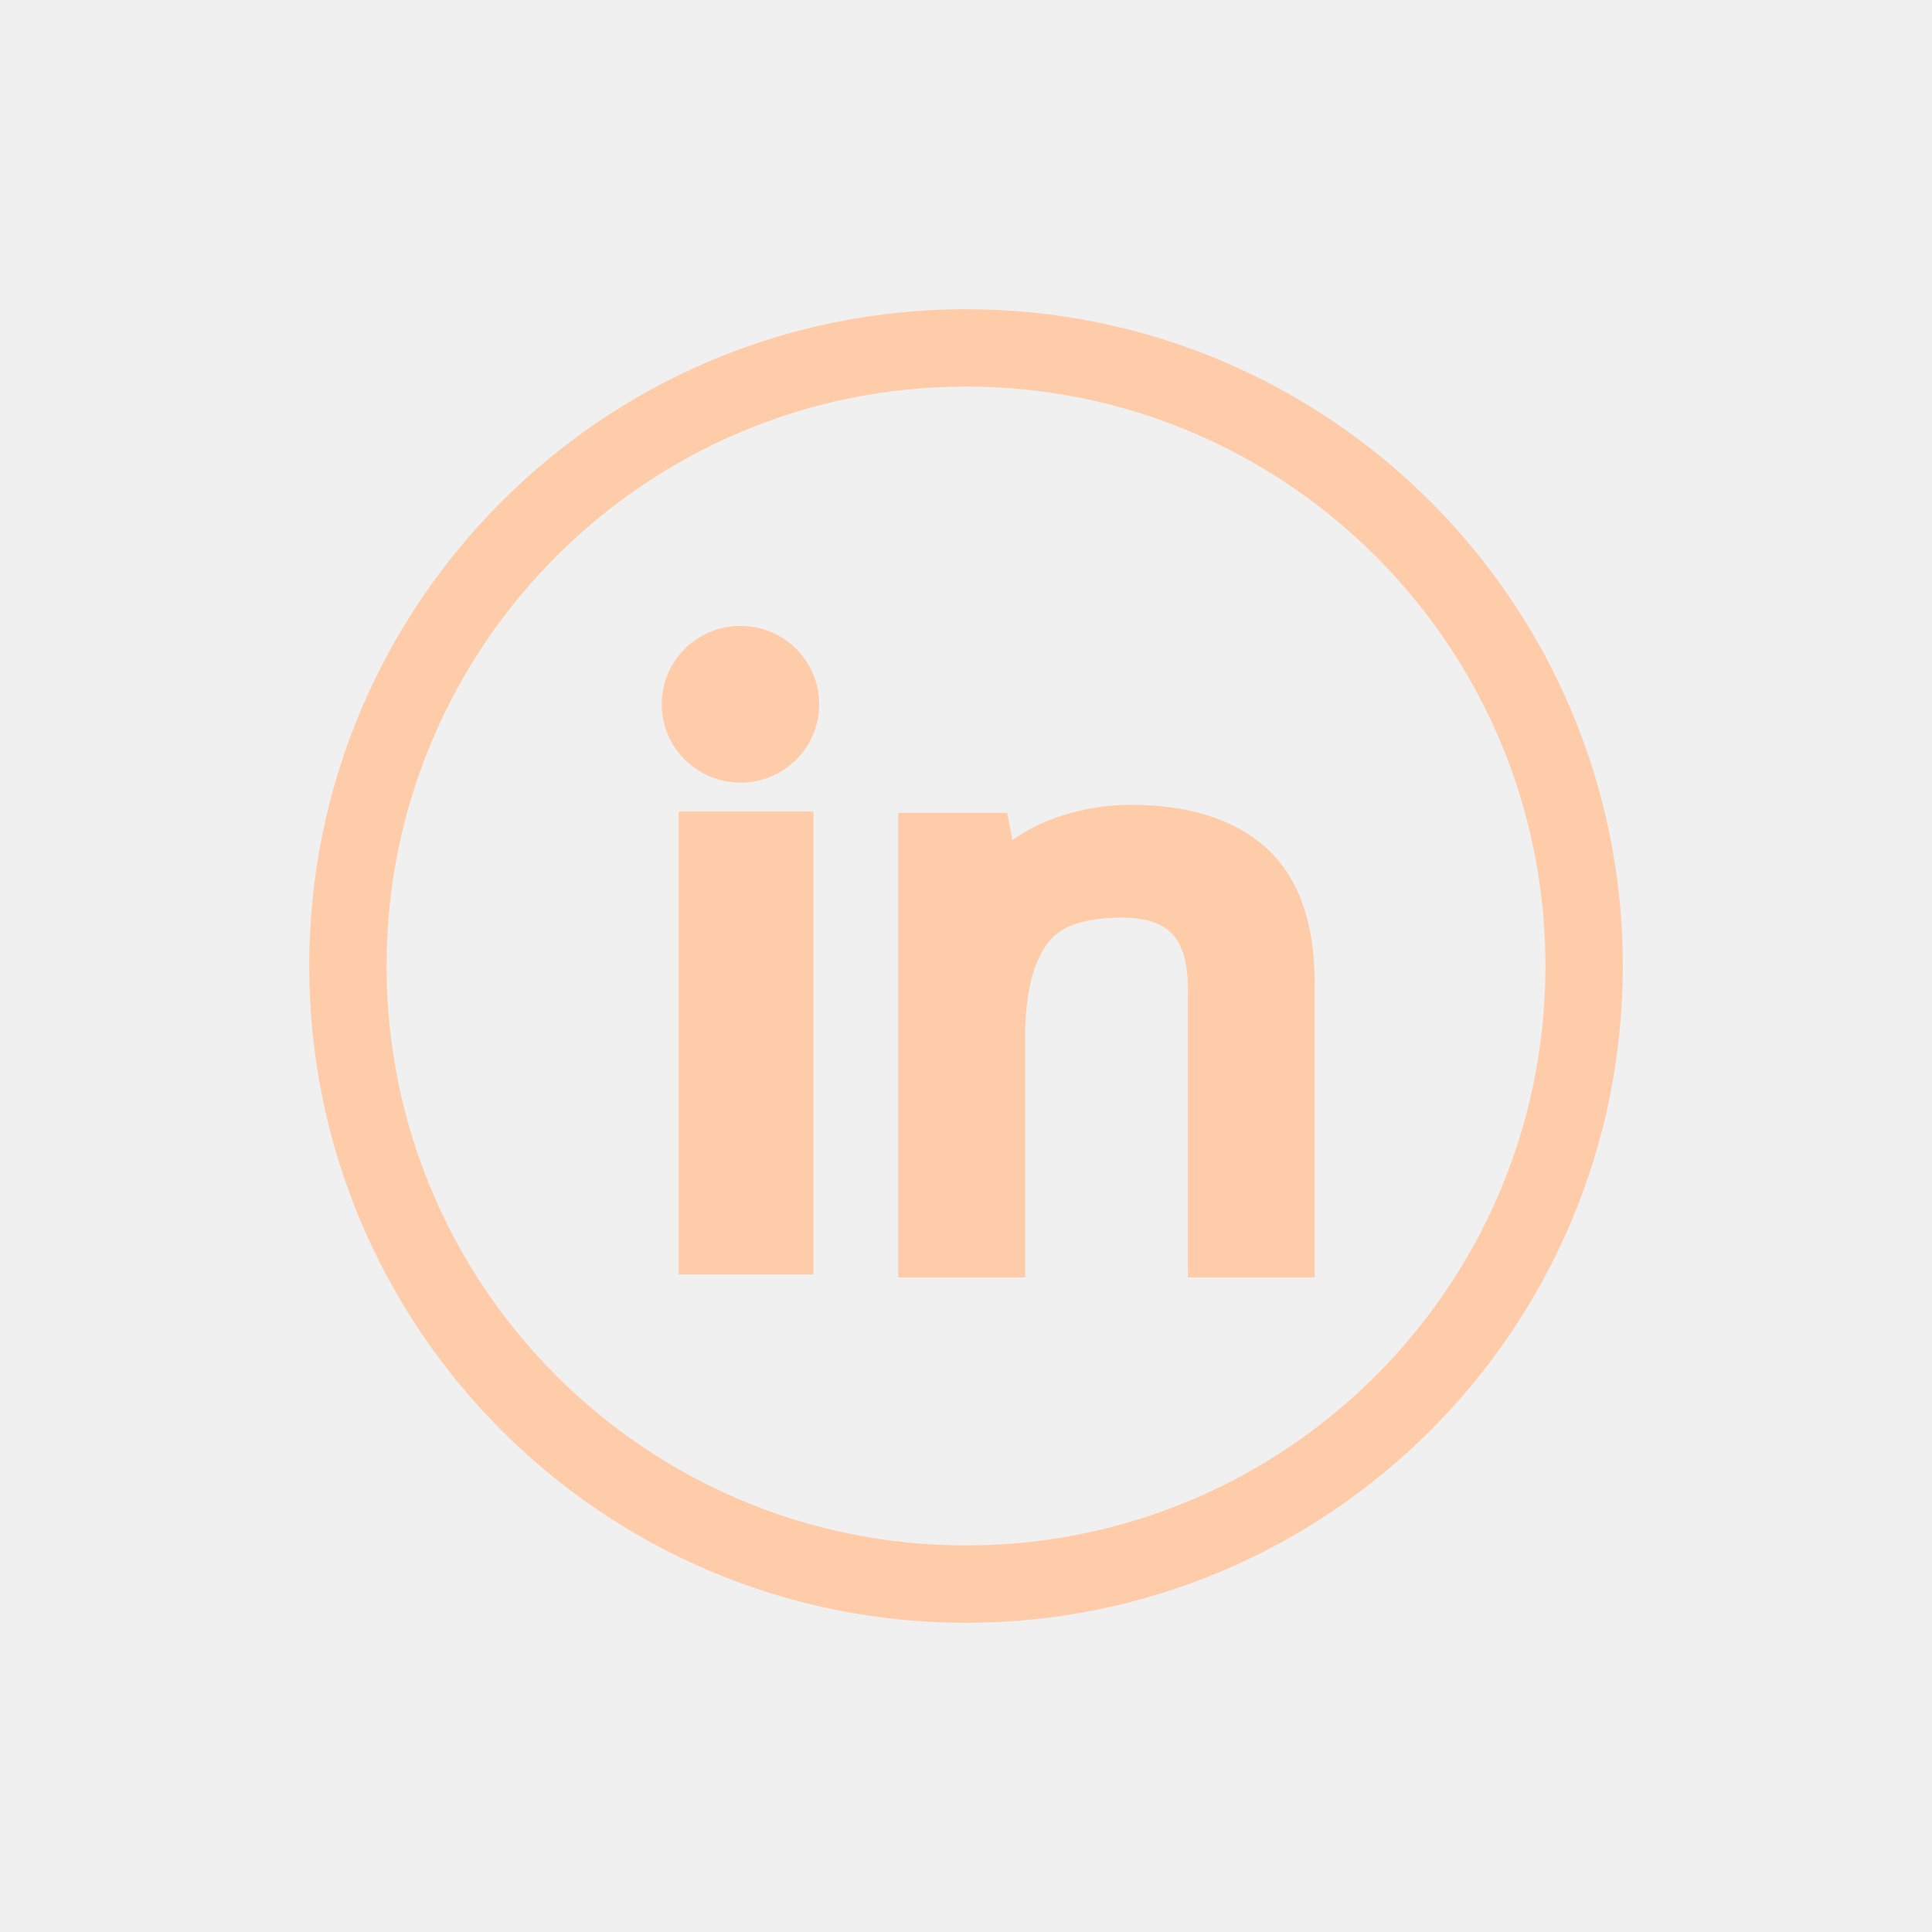
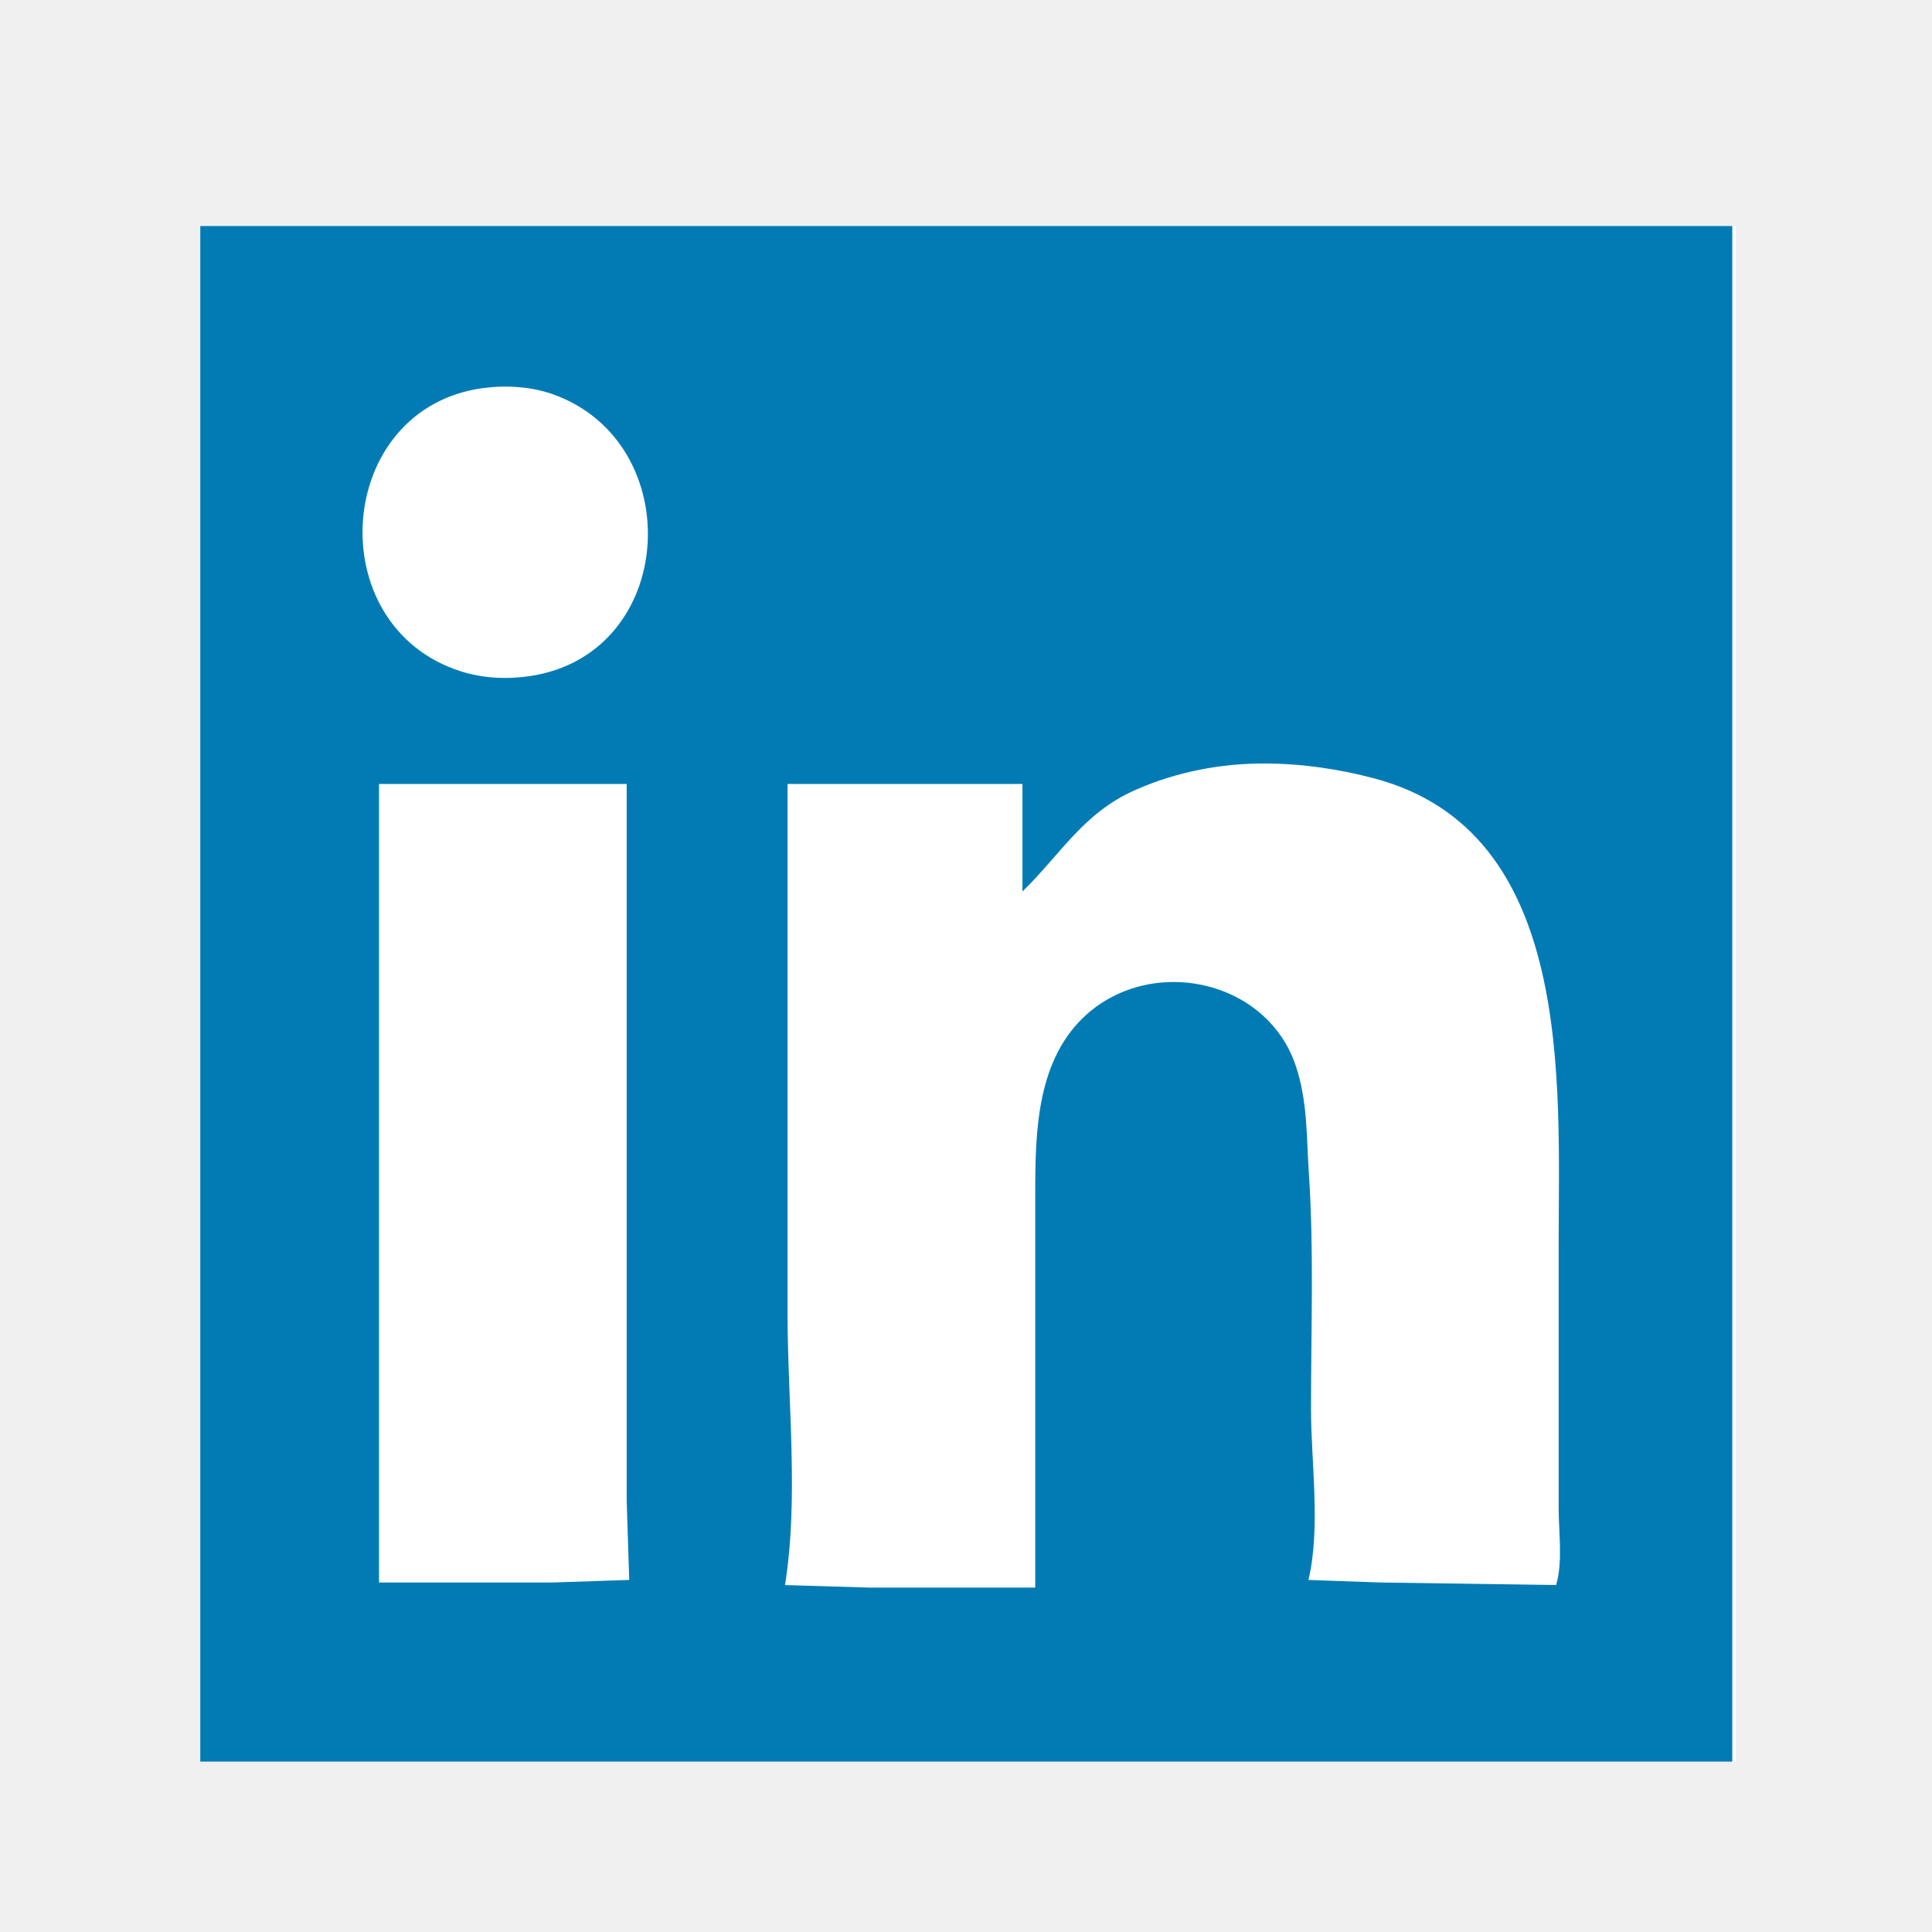
<svg xmlns="http://www.w3.org/2000/svg" width="512" height="512" viewBox="0 0 135.467 135.467" version="1.1" id="svg5">
  <defs id="defs2" />
  <g id="layer1">
-     <g id="g11158" transform="matrix(5.243914,0,0,5.243914,311.3616,-44.20222)">
-       <text xml:space="preserve" style="font-style:normal;font-weight:normal;font-size:10.399px;line-height:1.25;font-family:sans-serif;fill:#ffccaa;fill-opacity:1;stroke:#ffccaa;stroke-width:0.757;stroke-miterlimit:4;stroke-dasharray:none" x="-46.957" y="25.636" id="text2852" transform="scale(1.019799,0.9805854)">
-         <tspan id="tspan2850" style="fill:#ffccaa;stroke:#ffccaa;stroke-width:0.757;stroke-miterlimit:4;stroke-dasharray:none" x="-46.957" y="25.636">n</tspan>
-       </text>
-       <ellipse style="fill:#ffccaa;stroke:none;stroke-width:5.022;stroke-linecap:round;stroke-linejoin:round" id="path10660" cx="-49.475" cy="17.846" rx="1.053" ry="1.048" />
-       <path style="fill:#ffccaa;stroke:#ffccaa;stroke-width:1.802;stroke-linecap:butt;stroke-linejoin:miter;stroke-miterlimit:4;stroke-dasharray:none;stroke-opacity:1" d="m -49.4,19.281 v 6.189" id="path10775" />
-       <circle style="fill:none;stroke:#ffccaa;stroke-width:1.035;stroke-linecap:round;stroke-linejoin:round;stroke-miterlimit:4;stroke-dasharray:none" id="path11049" cx="-46.459" cy="21.346" r="8.265" />
-     </g>
+     <rect style="fill:#ffffff;stroke:none;stroke-width:6.899;stroke-linecap:round;stroke-linejoin:round" id="rect977" width="107.674" height="107.674" x="14.043" y="15.848" />
+     <path style="fill:#027bb5;stroke:none;stroke-width:0.179" d="M 14.043,15.848 V 123.522 H 121.463 V 15.848 H 14.043 m 19.873,11.358 c 1.58,-0.206 3.329,-0.101 4.834,0.432 9.536,3.383 8.74,18.247 -1.611,19.77 -1.61,0.237 -3.277,0.156 -4.834,-0.34 -9.929,-3.163 -8.883,-18.492 1.611,-19.863 m 75.195,83.934 -12.353,-0.179 -5.013,-0.179 c 0.873,-3.675 0.179,-8.246 0.179,-12.024 0,-5.491 0.213,-11.034 -0.151,-16.51 -0.171,-2.571 -0.084,-5.052 -0.924,-7.537 -2.116,-6.261 -10.677,-7.852 -15.201,-3.048 -3.182,3.379 -3.06,8.597 -3.06,12.918 V 111.319 H 60.95 l -5.908,-0.179 c 0.978,-6.076 0.179,-12.866 0.179,-19.022 V 54.97 h 16.471 v 7.537 c 2.681,-2.604 4.242,-5.481 7.878,-7.1 2.868,-1.276 5.998,-1.883 9.131,-1.873 2.587,0.008 5.202,0.387 7.698,1.056 14.016,3.757 12.89,21.283 12.89,32.682 v 7.717 10.767 c 0,1.703 0.304,3.747 -0.179,5.384 M 43.941,54.97 v 13.28 26.739 10.229 l 0.179,5.563 -5.371,0.179 H 26.575 V 54.97 Z" id="path935" />
  </g>
</svg>
